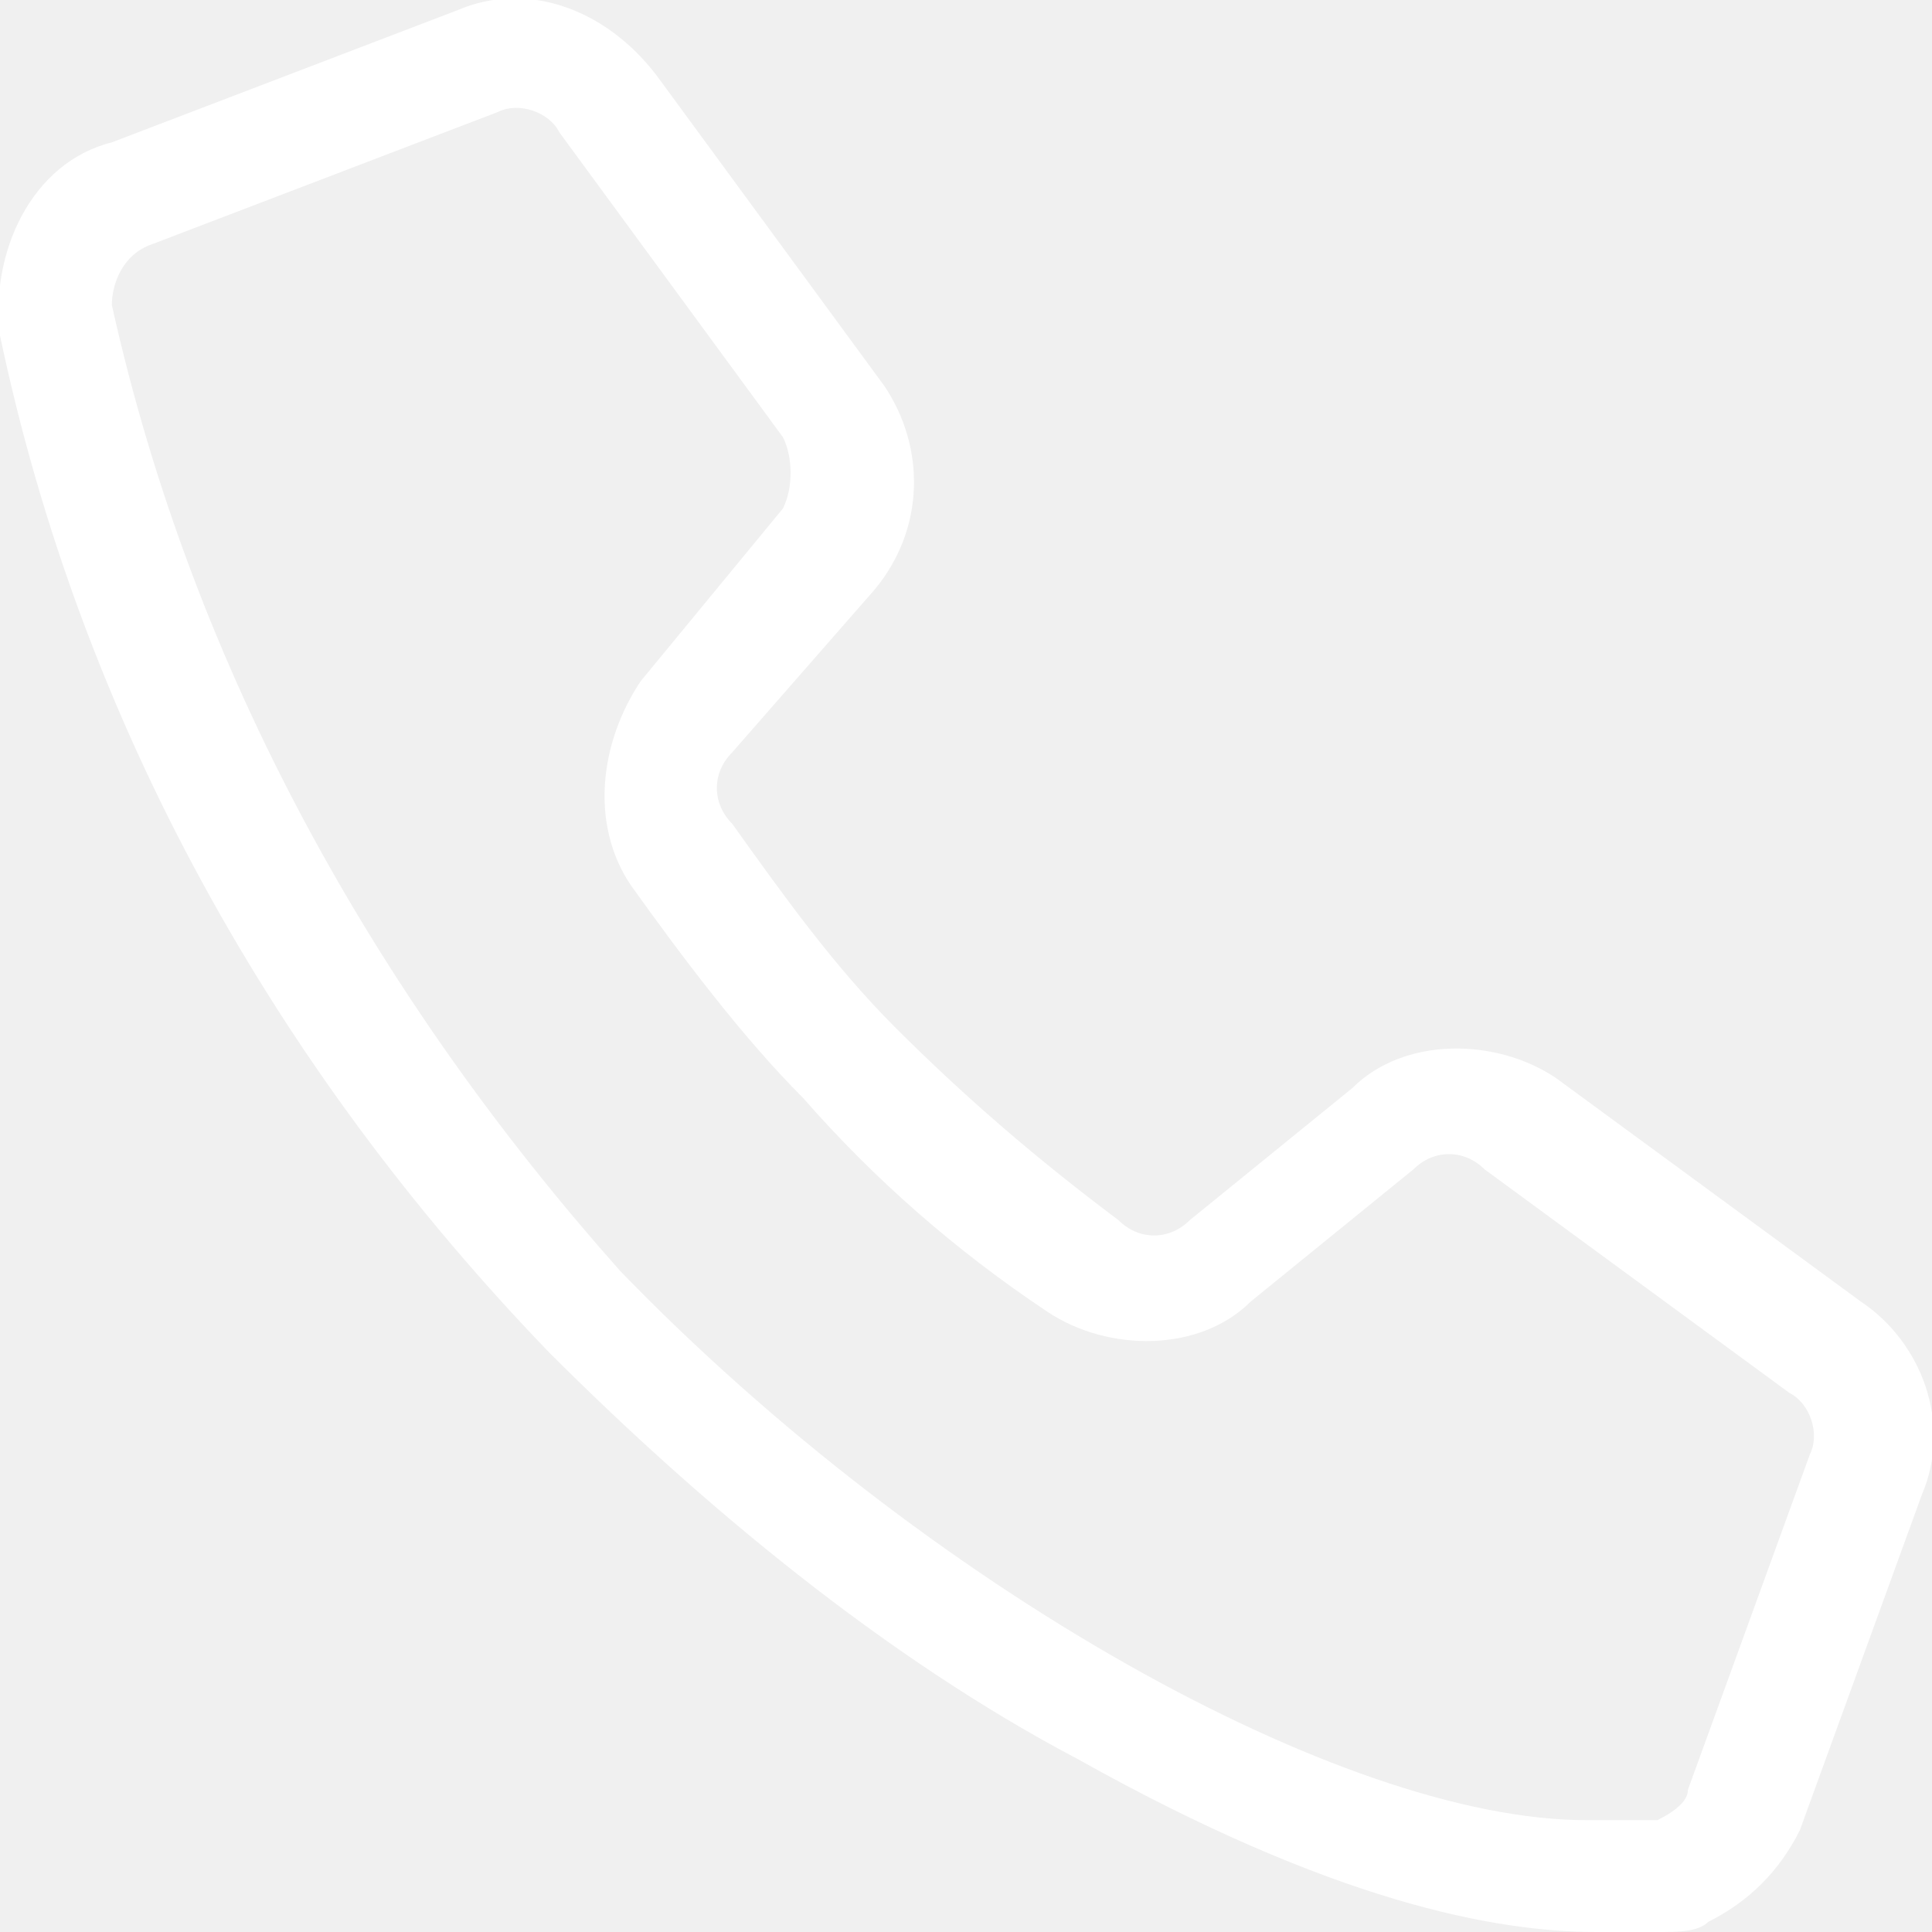
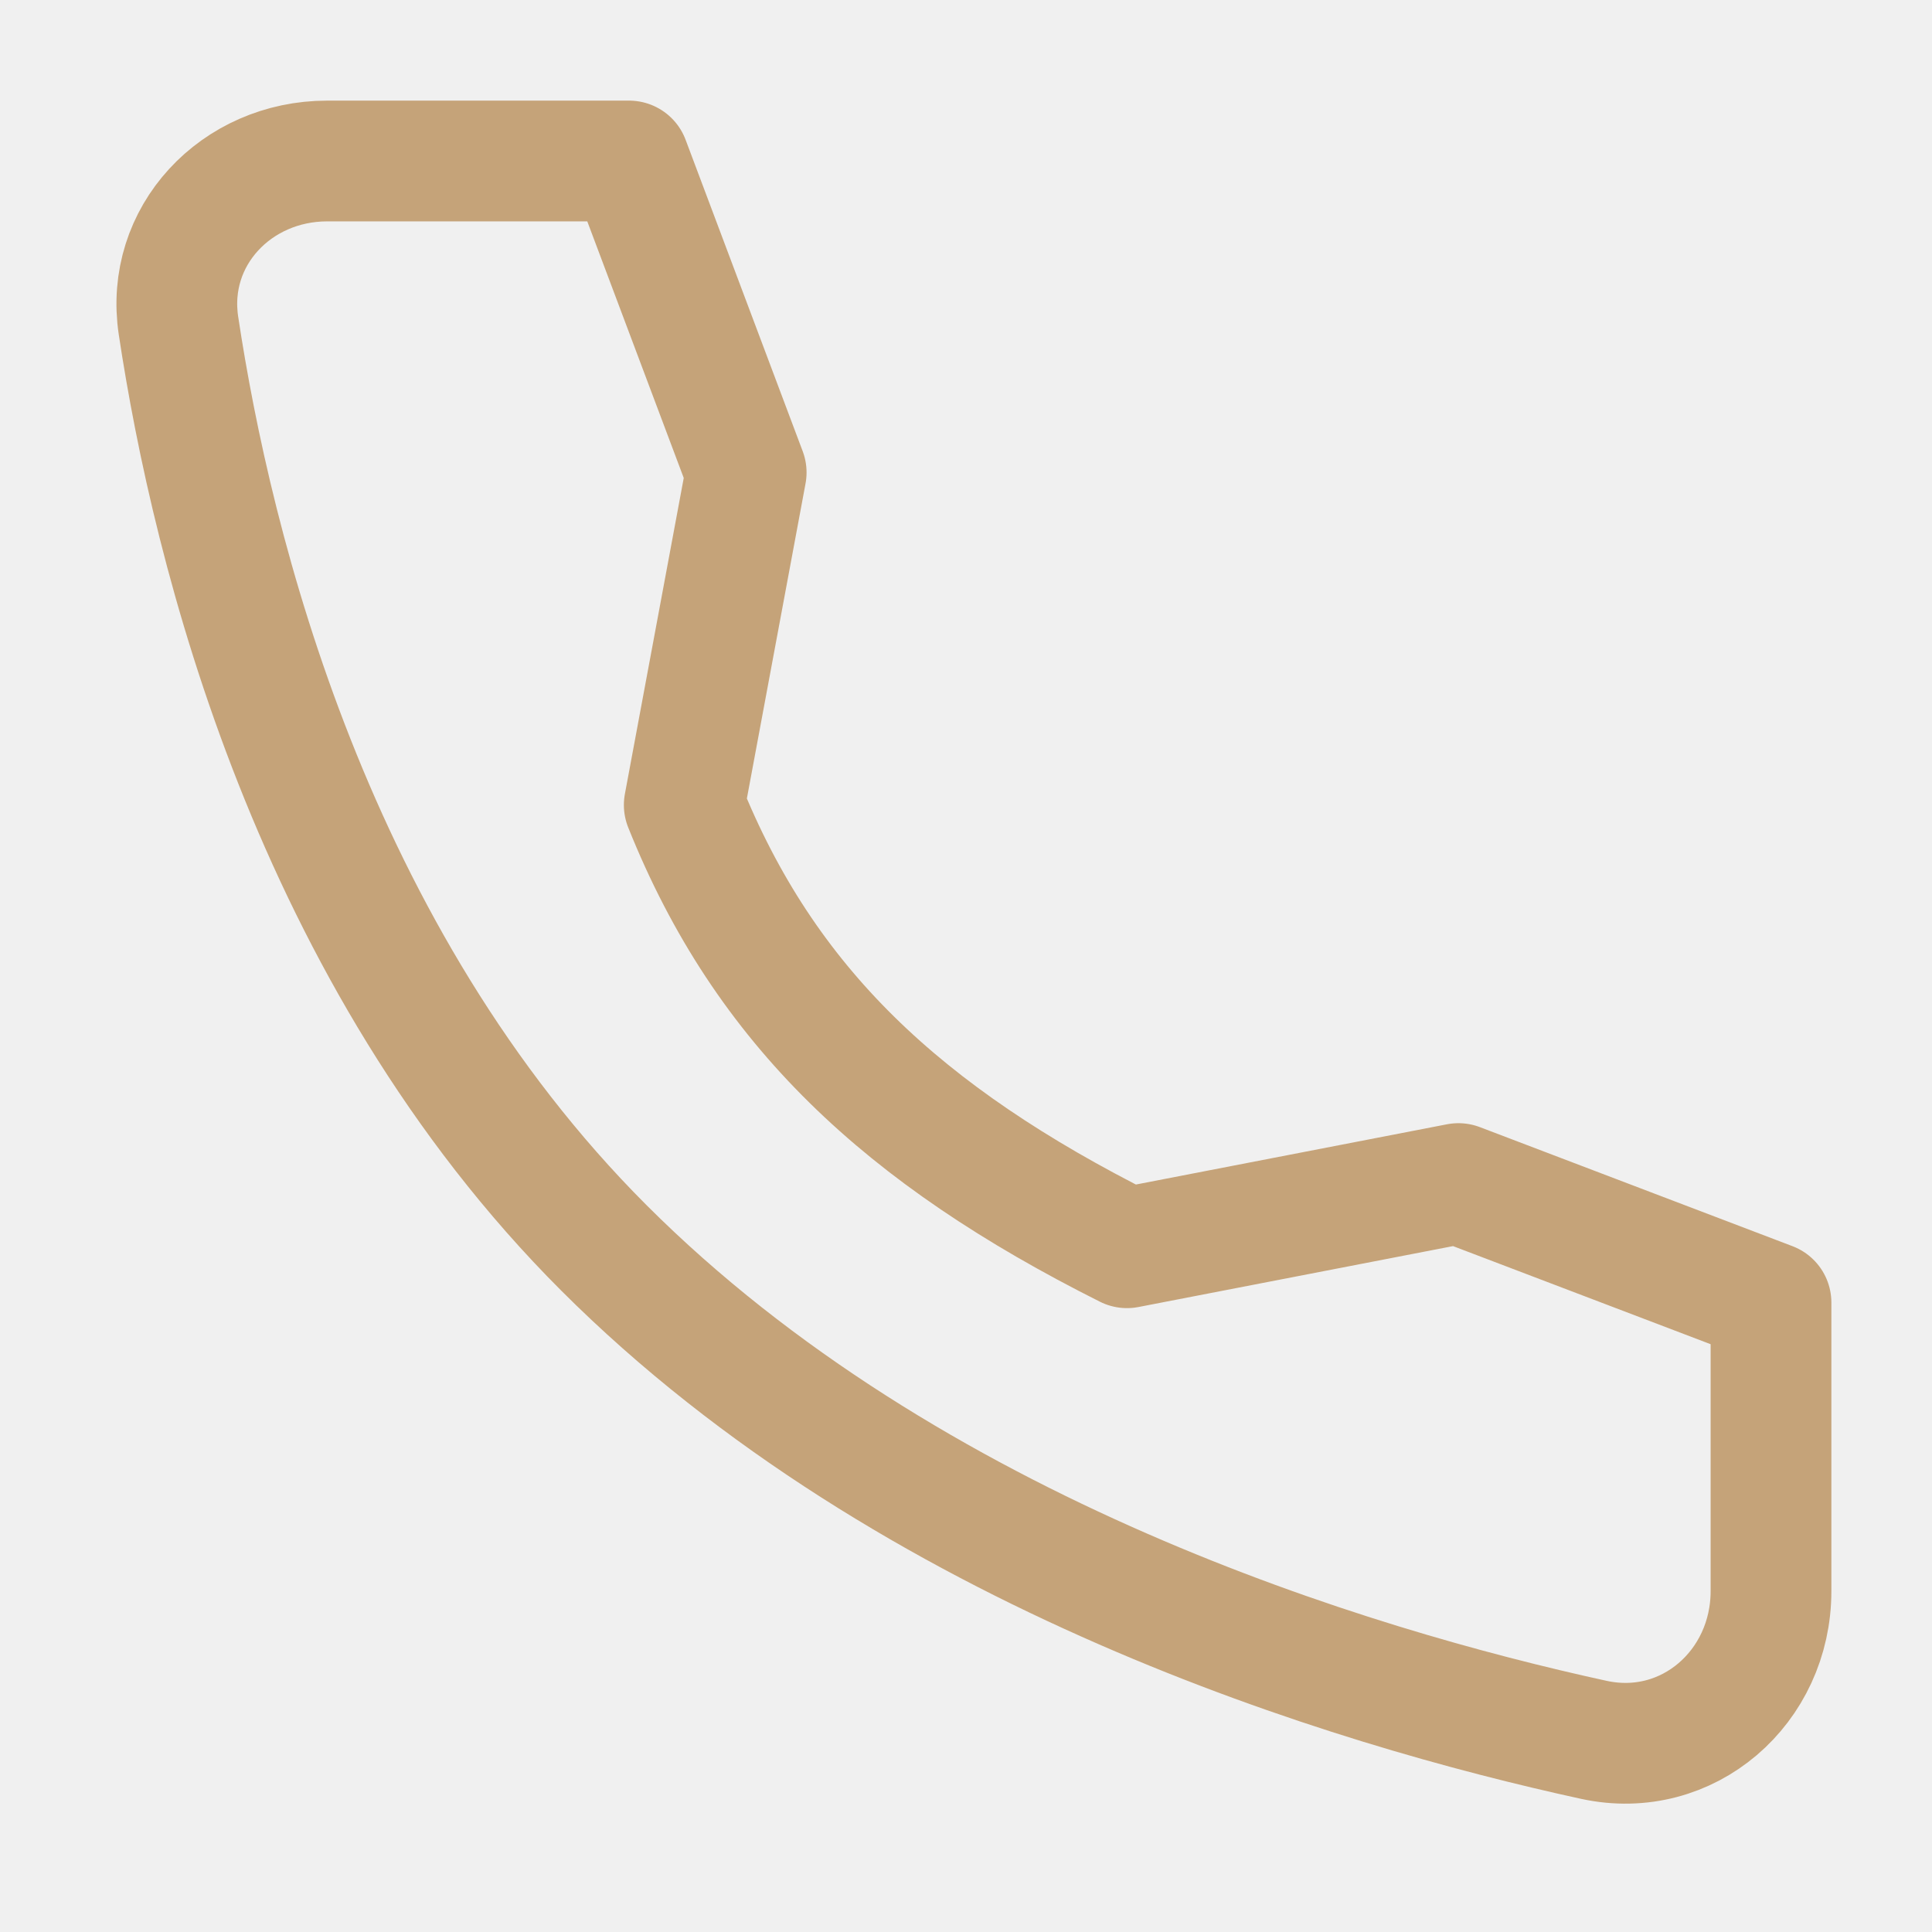
- <svg xmlns="http://www.w3.org/2000/svg" version="1.1" id="Layer_1" x="0px" y="0px" viewBox="0 0 19 19" style="enable-background:new 0 0 19 19;" xml:space="preserve">
-   <style type="text/css">
- 	.Drop_x0020_Shadow{fill:none;}
- 	.Outer_x0020_Glow_x0020_5_x0020_pt{fill:none;}
- 	.Blue_x0020_Neon{fill:none;stroke:#8AACDA;stroke-width:7;stroke-linecap:round;stroke-linejoin:round;}
- 	.Chrome_x0020_Highlight{fill:url(#SVGID_1_);stroke:#FFFFFF;stroke-width:0.363;stroke-miterlimit:1;}
- 	.Jive_GS{fill:#FFDD00;}
- 	.Alyssa_GS{fill:#A6D0E4;}
- 	.st0{fill:#fff;}
- </style>
-   <linearGradient id="SVGID_1_" gradientUnits="userSpaceOnUse" x1="-673.505" y1="-373.994" x2="-673.505" y2="-374.994">
-     <stop offset="0" style="stop-color:#656565" />
-     <stop offset="0.618" style="stop-color:#1B1B1B" />
-     <stop offset="0.629" style="stop-color:#545454" />
-     <stop offset="0.983" style="stop-color:#3E3E3E" />
-   </linearGradient>
-   <path class="st0" d="M18.3,12.8l-3-2.2c-0.6-0.4-1.5-0.4-2,0.1l-1.6,1.3c-0.2,0.2-0.5,0.2-0.7,0c-0.8-0.6-1.5-1.2-2.2-1.9  c-0.6-0.6-1.1-1.3-1.6-2C7,7.9,7,7.6,7.2,7.4l1.4-1.6c0.5-0.6,0.5-1.4,0.1-2l-2.2-3C6,0.1,5.2-0.2,4.5,0.1L1.1,1.4  C0.3,1.6-0.1,2.5,0,3.3c0.8,3.8,2.7,7.2,5.4,10c1.5,1.5,3.3,3,5.2,4c2.5,1.4,4.1,1.7,5.1,1.7h0.1c0.1,0,0.1,0,0.2,0  c0.1,0,0.2,0,0.3,0c0.2,0,0.4,0,0.5-0.1c0.4-0.2,0.7-0.5,0.9-0.9l1.2-3.3C19.2,14,18.9,13.2,18.3,12.8z M6.2,8.7  c0.5,0.7,1.1,1.5,1.7,2.1c0.7,0.8,1.5,1.5,2.4,2.1c0.6,0.4,1.5,0.4,2-0.1l1.6-1.3c0.2-0.2,0.5-0.2,0.7,0l3,2.2  c0.2,0.1,0.3,0.4,0.2,0.6l-1.2,3.3c0,0.1-0.1,0.2-0.3,0.3c0,0-0.2,0-0.3,0c-0.1,0-0.2,0-0.4,0c0,0,0,0,0,0l0,0  c-2.4,0-6.5-2.3-9.5-5.4C3.7,9.8,1.9,6.6,1.1,3C1.1,2.8,1.2,2.5,1.5,2.4l3.4-1.3c0.2-0.1,0.5,0,0.6,0.2l2.2,3c0.1,0.2,0.1,0.5,0,0.7  L6.3,6.7C5.9,7.3,5.8,8.1,6.2,8.7z" />
+ <svg xmlns="http://www.w3.org/2000/svg" width="18" height="18" viewBox="0 0 18 18" fill="none">
+   <path d="M13.588 11.027L10.5 11.625C8.413 10.578 7.125 9.375 6.375 7.5L6.952 4.402L5.861 1.5H3.048C2.202 1.5 1.536 2.199 1.663 3.035C1.978 5.122 2.908 8.908 5.625 11.625C8.479 14.479 12.589 15.717 14.851 16.21C15.725 16.399 16.5 15.719 16.5 14.824V12.136L13.588 11.027Z" stroke="#C5A379" stroke-width="1.125" stroke-linecap="round" stroke-linejoin="round" />
</svg>
